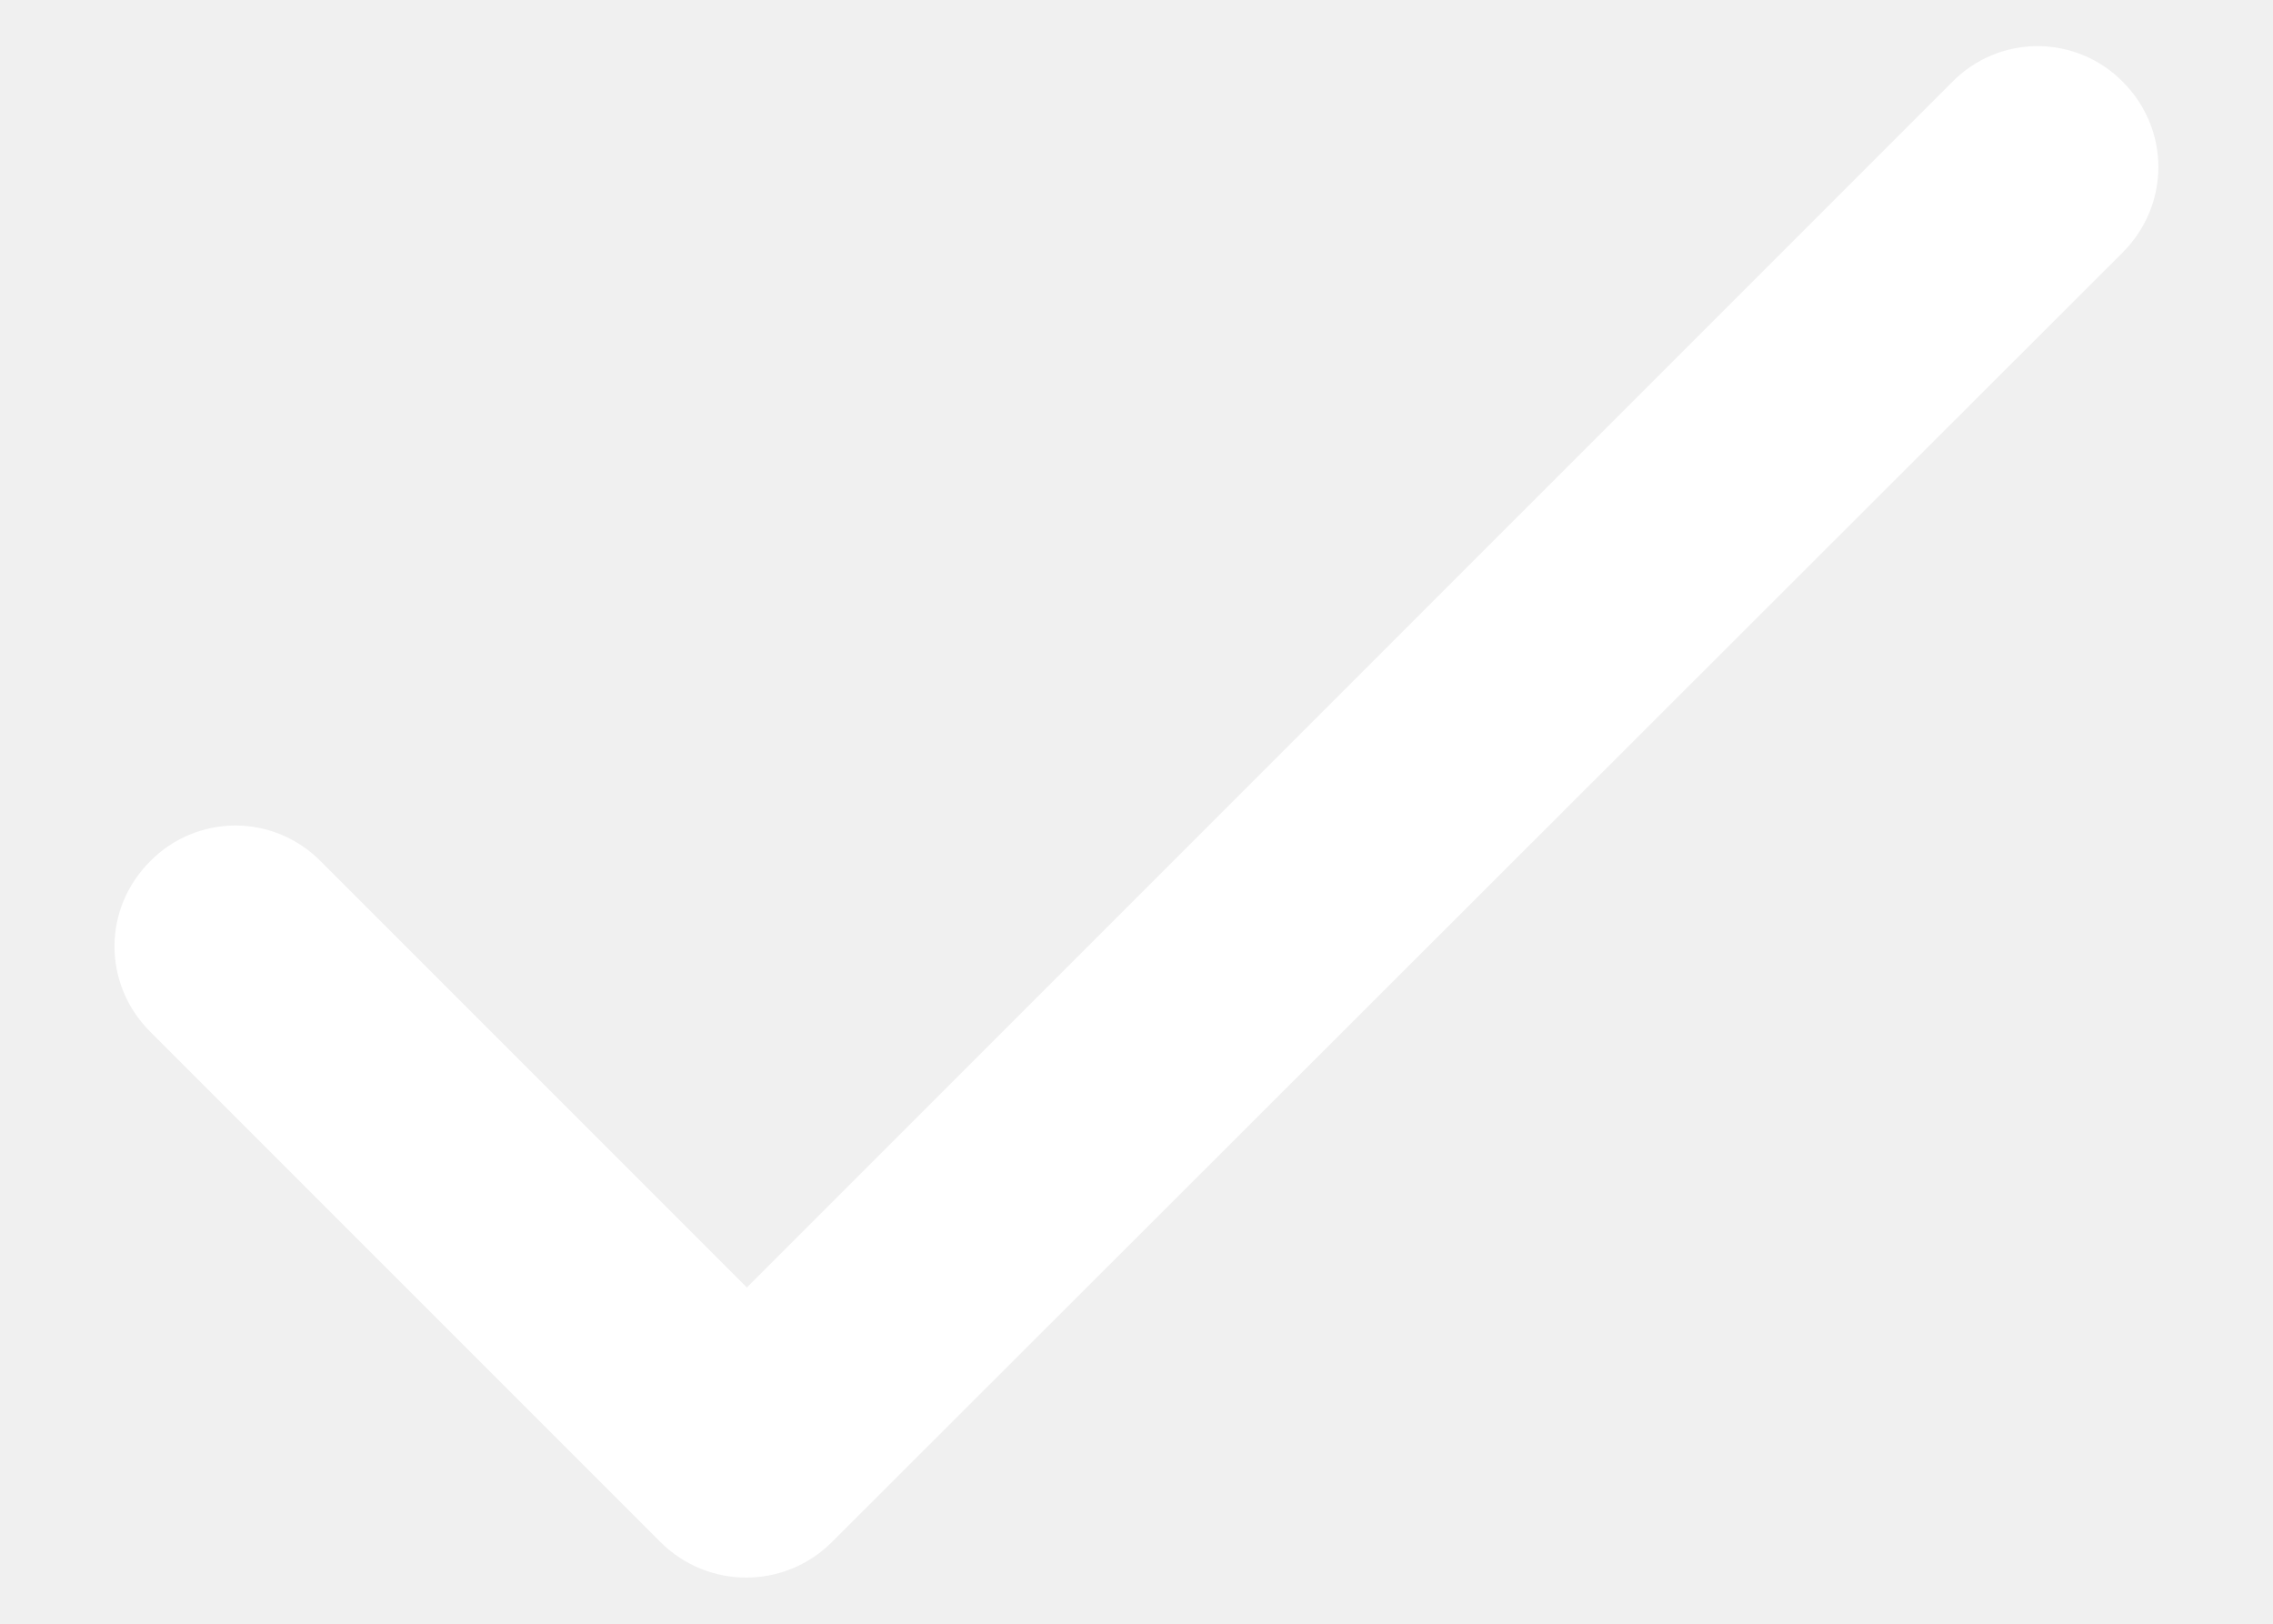
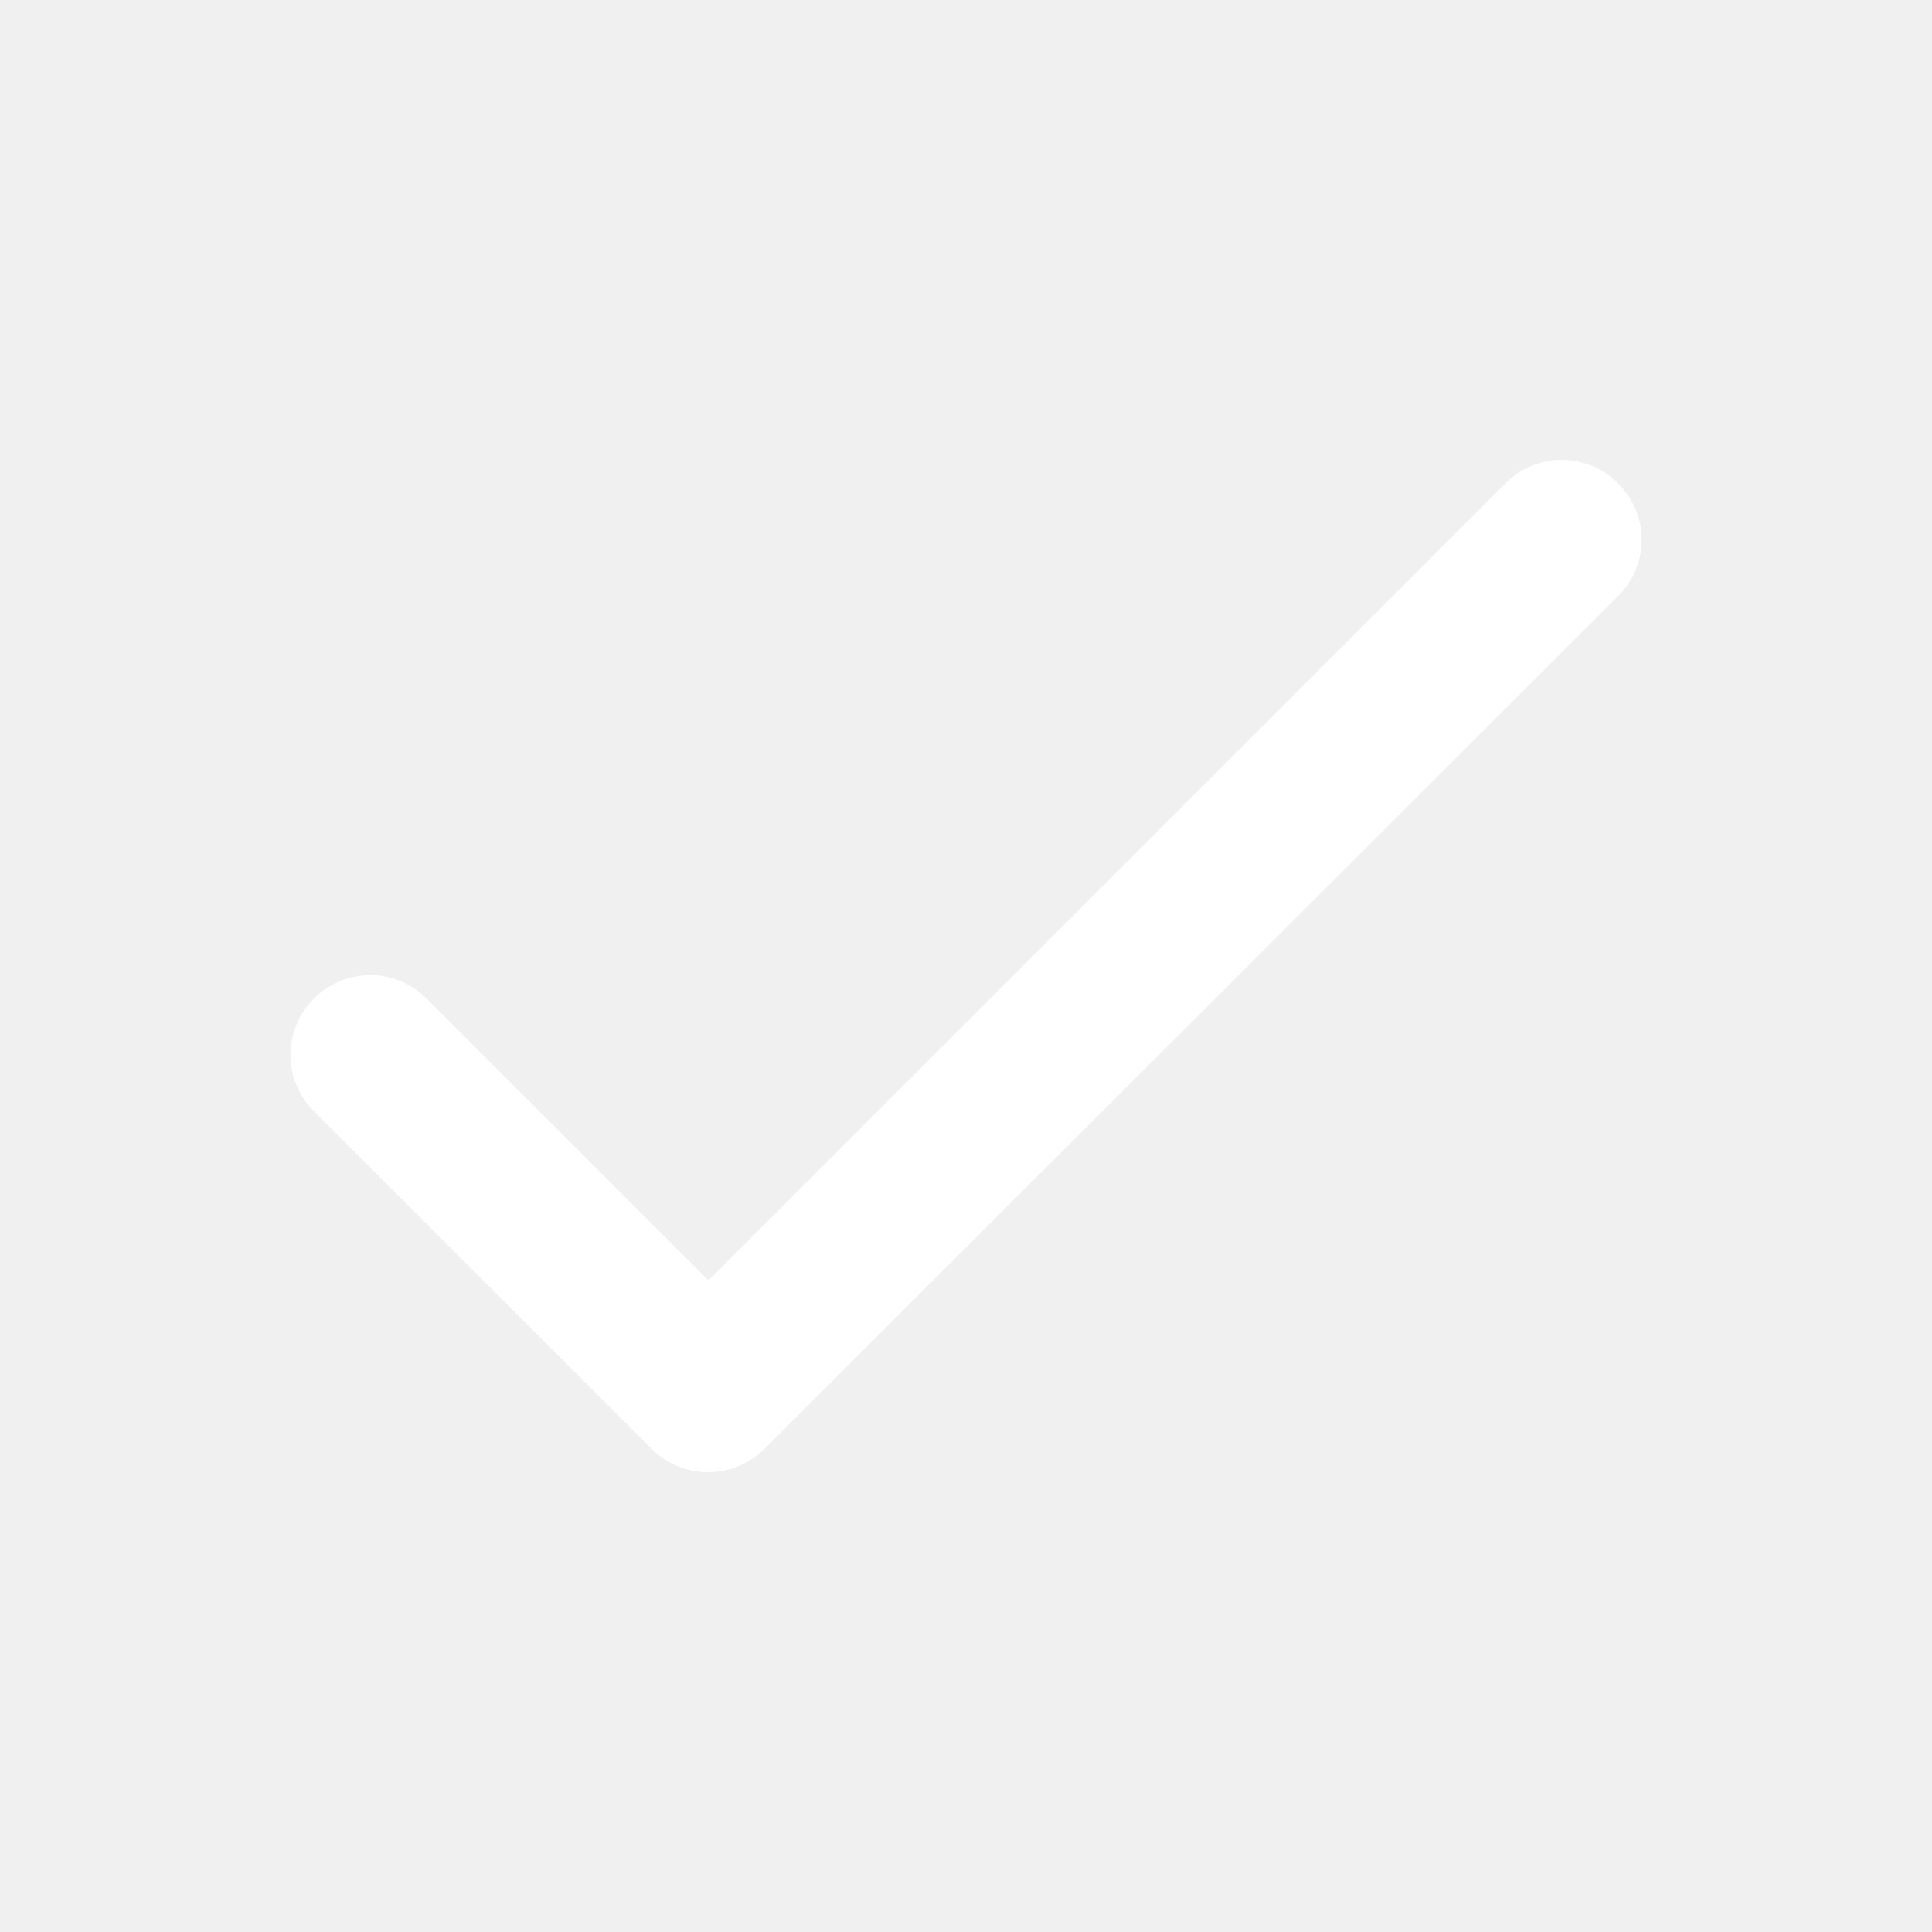
- <svg xmlns="http://www.w3.org/2000/svg" width="14" height="10" viewBox="0 0 14 10" fill="none">
-   <path d="M4.6 7.929L1.975 5.304C1.836 5.163 1.647 5.084 1.45 5.084C1.253 5.084 1.064 5.163 0.925 5.304C0.632 5.596 0.632 6.061 0.925 6.354L4.067 9.496C4.36 9.789 4.832 9.789 5.125 9.496L13.075 1.554C13.367 1.261 13.367 0.796 13.075 0.504C12.936 0.363 12.747 0.284 12.55 0.284C12.353 0.284 12.164 0.363 12.025 0.504L4.6 7.929Z" fill="white" />
+ <svg xmlns="http://www.w3.org/2000/svg" width="24" height="24" viewBox="0 0 24 24">
+   <path fill="#fff" d="M8.8 15.905l-3.5-3.5a.984.984 0 0 0-1.4 0 .984.984 0 0 0 0 1.4l4.19 4.19c.39.39 1.02.39 1.41 0l10.6-10.59a.984.984 0 0 0 0-1.4.984.984 0 0 0-1.4 0l-9.9 9.9z" />
</svg>
